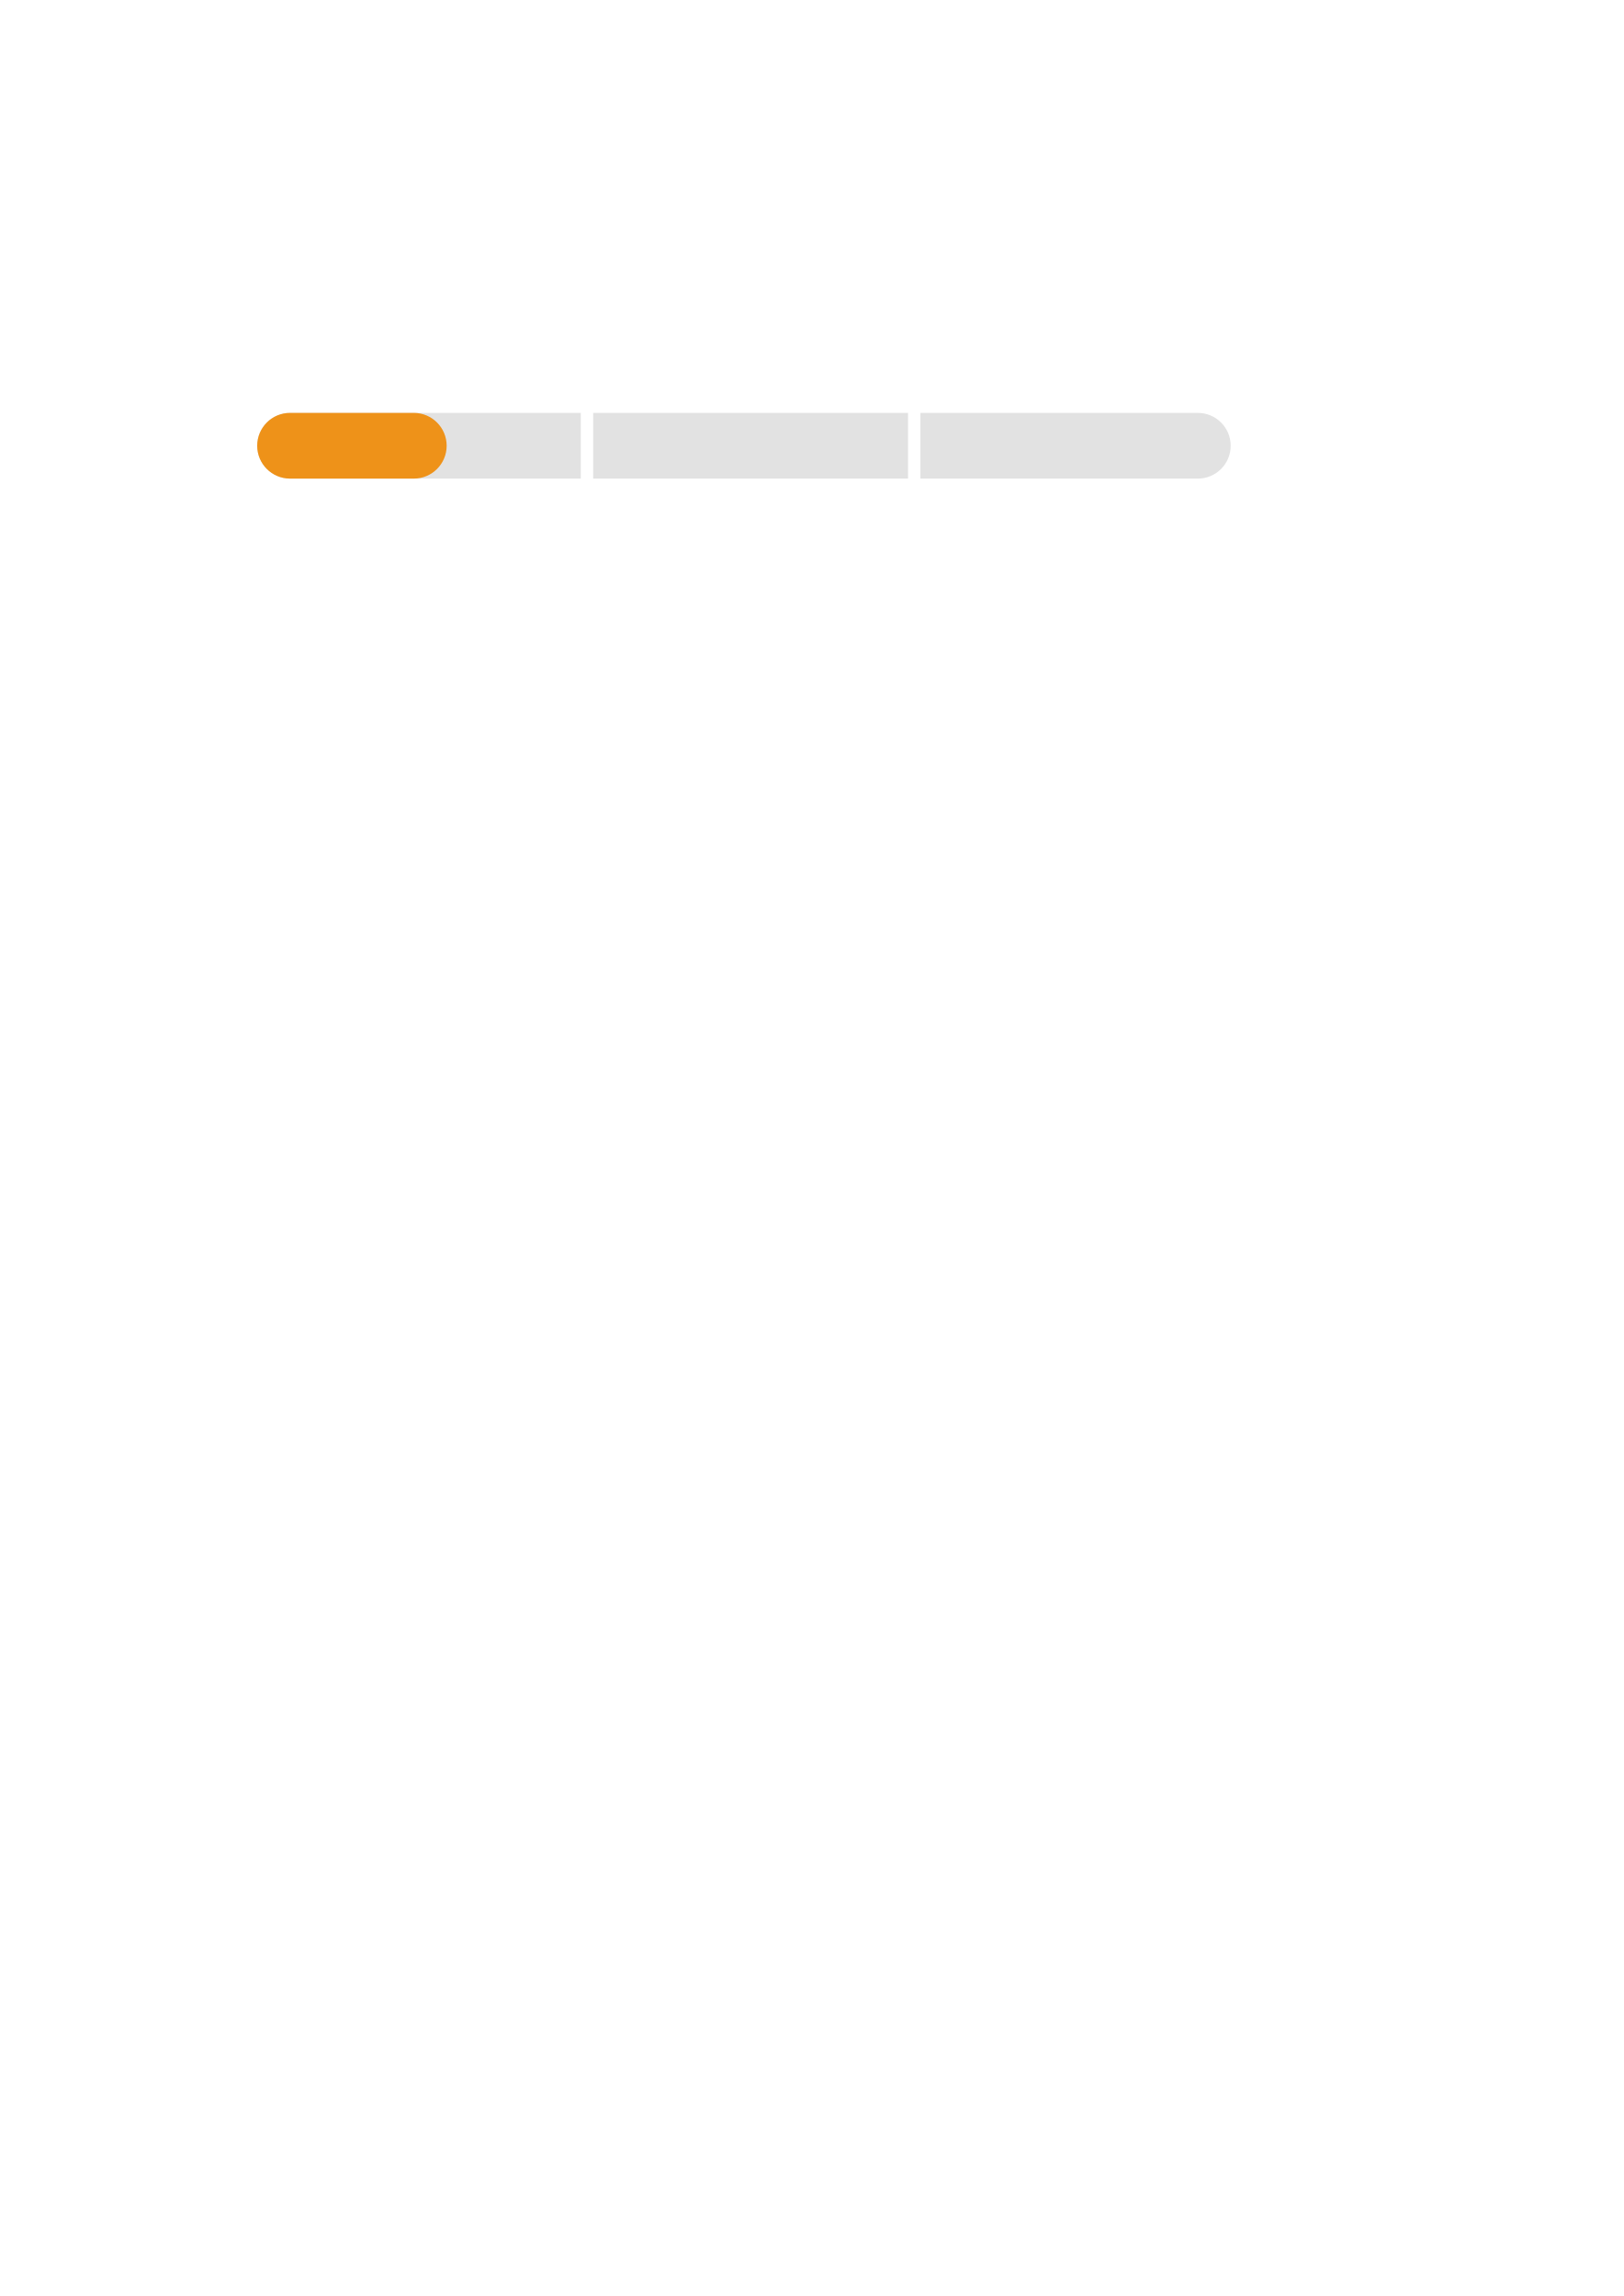
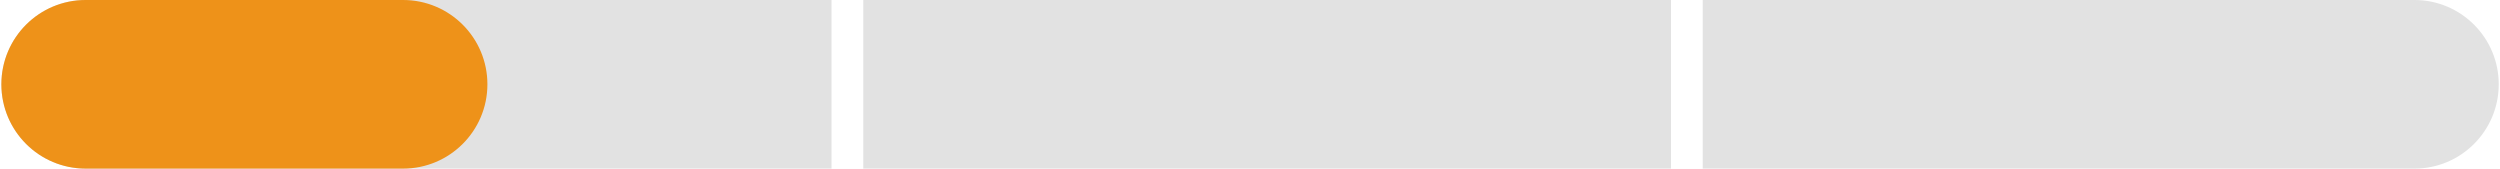
- <svg xmlns="http://www.w3.org/2000/svg" width="210mm" height="297mm" version="1.1" viewBox="0 0 210 297">
-   <g fill-rule="evenodd" stroke-width="0">
-     <g fill="#e2e2e2">
-       <path d="m37.514 53.41a4.25 4.25 0 1 0 0 8.5h37.602v-8.5z" style="paint-order:markers fill stroke" />
-       <path d="m76.717 53.41v8.5h40.723v-8.5z" style="paint-order:markers fill stroke" />
-       <path d="m119.04 53.41v8.5h35.88a4.25 4.25 0 1 0 0-8.5z" style="paint-order:markers fill stroke" />
-     </g>
-     <path d="m37.514 53.41a4.25 4.25 0 1 0 0 8.5h16.004a4.25 4.25 0 1 0 0-8.5z" fill="#ee9219" style="paint-order:markers fill stroke" />
+ <svg xmlns="http://www.w3.org/2000/svg" width="126.04mm" height="8.501mm" version="1.1" viewBox="0 0 126.04 8.501">
+   <g transform="translate(15.557 -143.26)" fill-rule="evenodd" stroke-width="0">
+     <path d="m70.288 143.26v8.5h35.881a4.25 4.25 0 1 0 0-8.5zm-42.322 0v8.5h40.723v-8.5zm-39.203 0a4.25 4.25 0 1 0 0 8.5h37.602v-8.5z" fill="#e2e2e2" style="paint-order:markers fill stroke" />
+     <path d="m-11.238 143.26a4.25 4.25 0 1 0 0 8.5h16.004a4.25 4.25 0 1 0 0-8.5z" fill="#ee9219" style="paint-order:markers fill stroke" />
  </g>
</svg>
